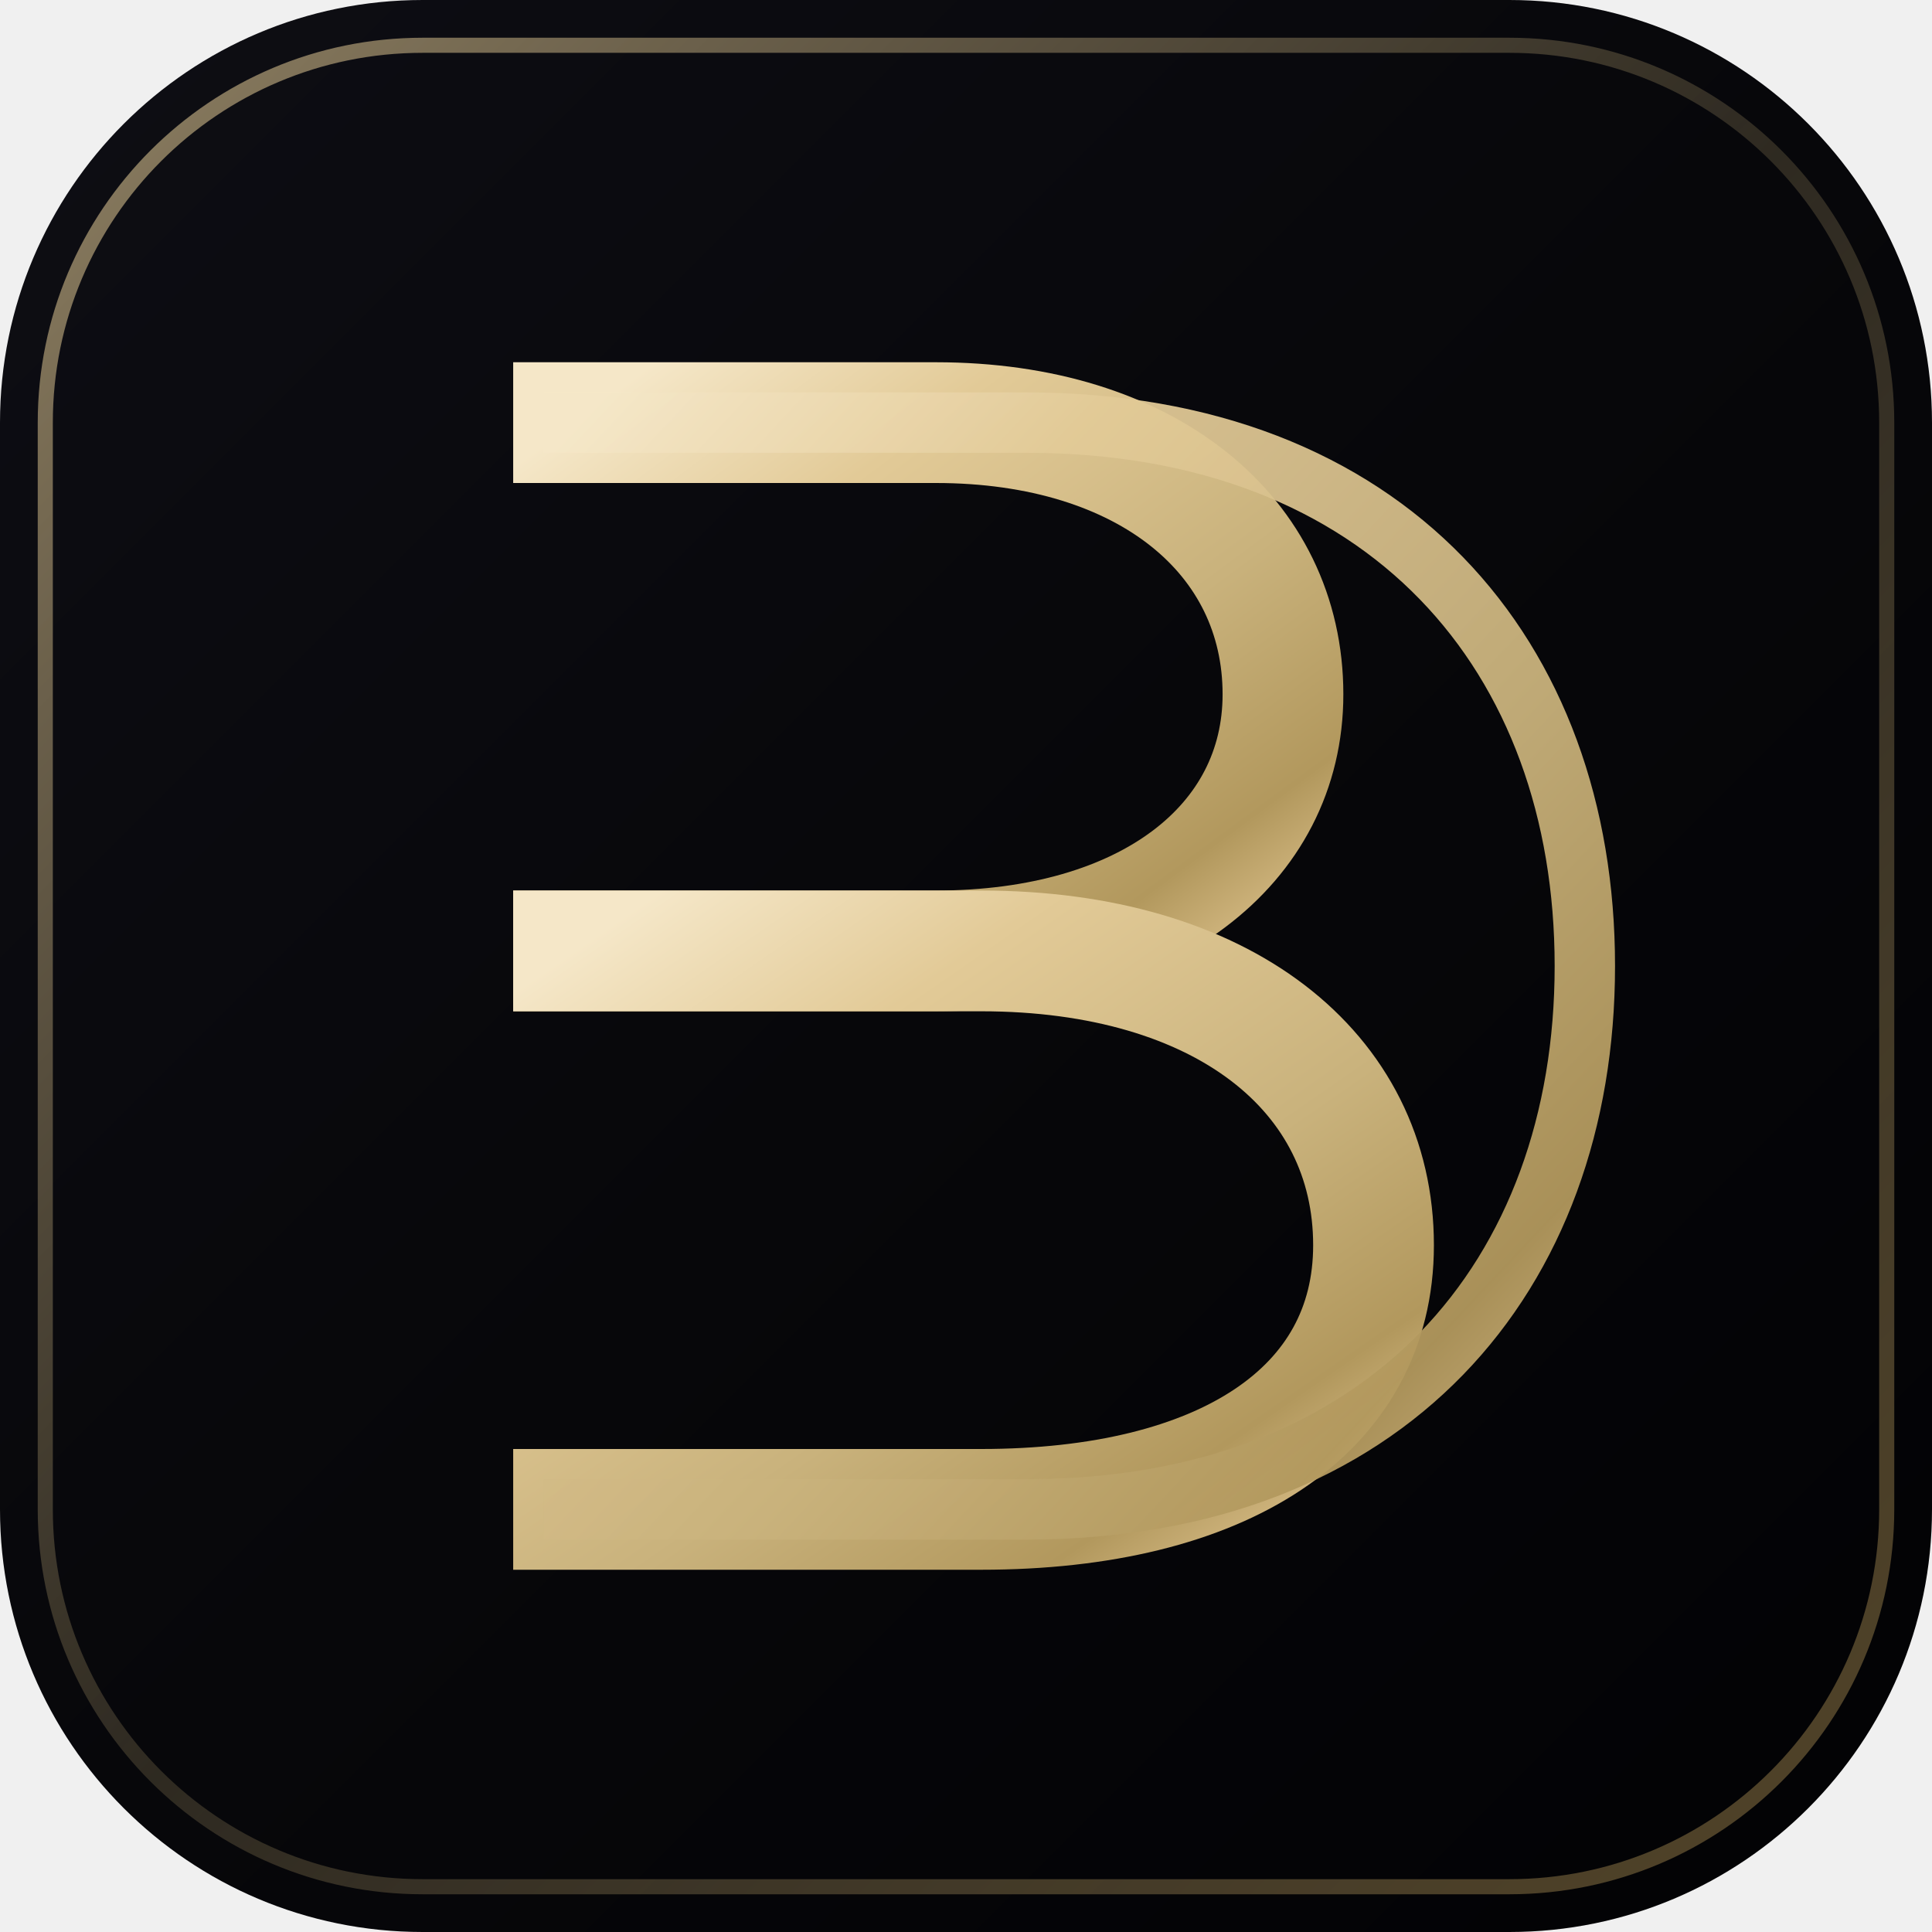
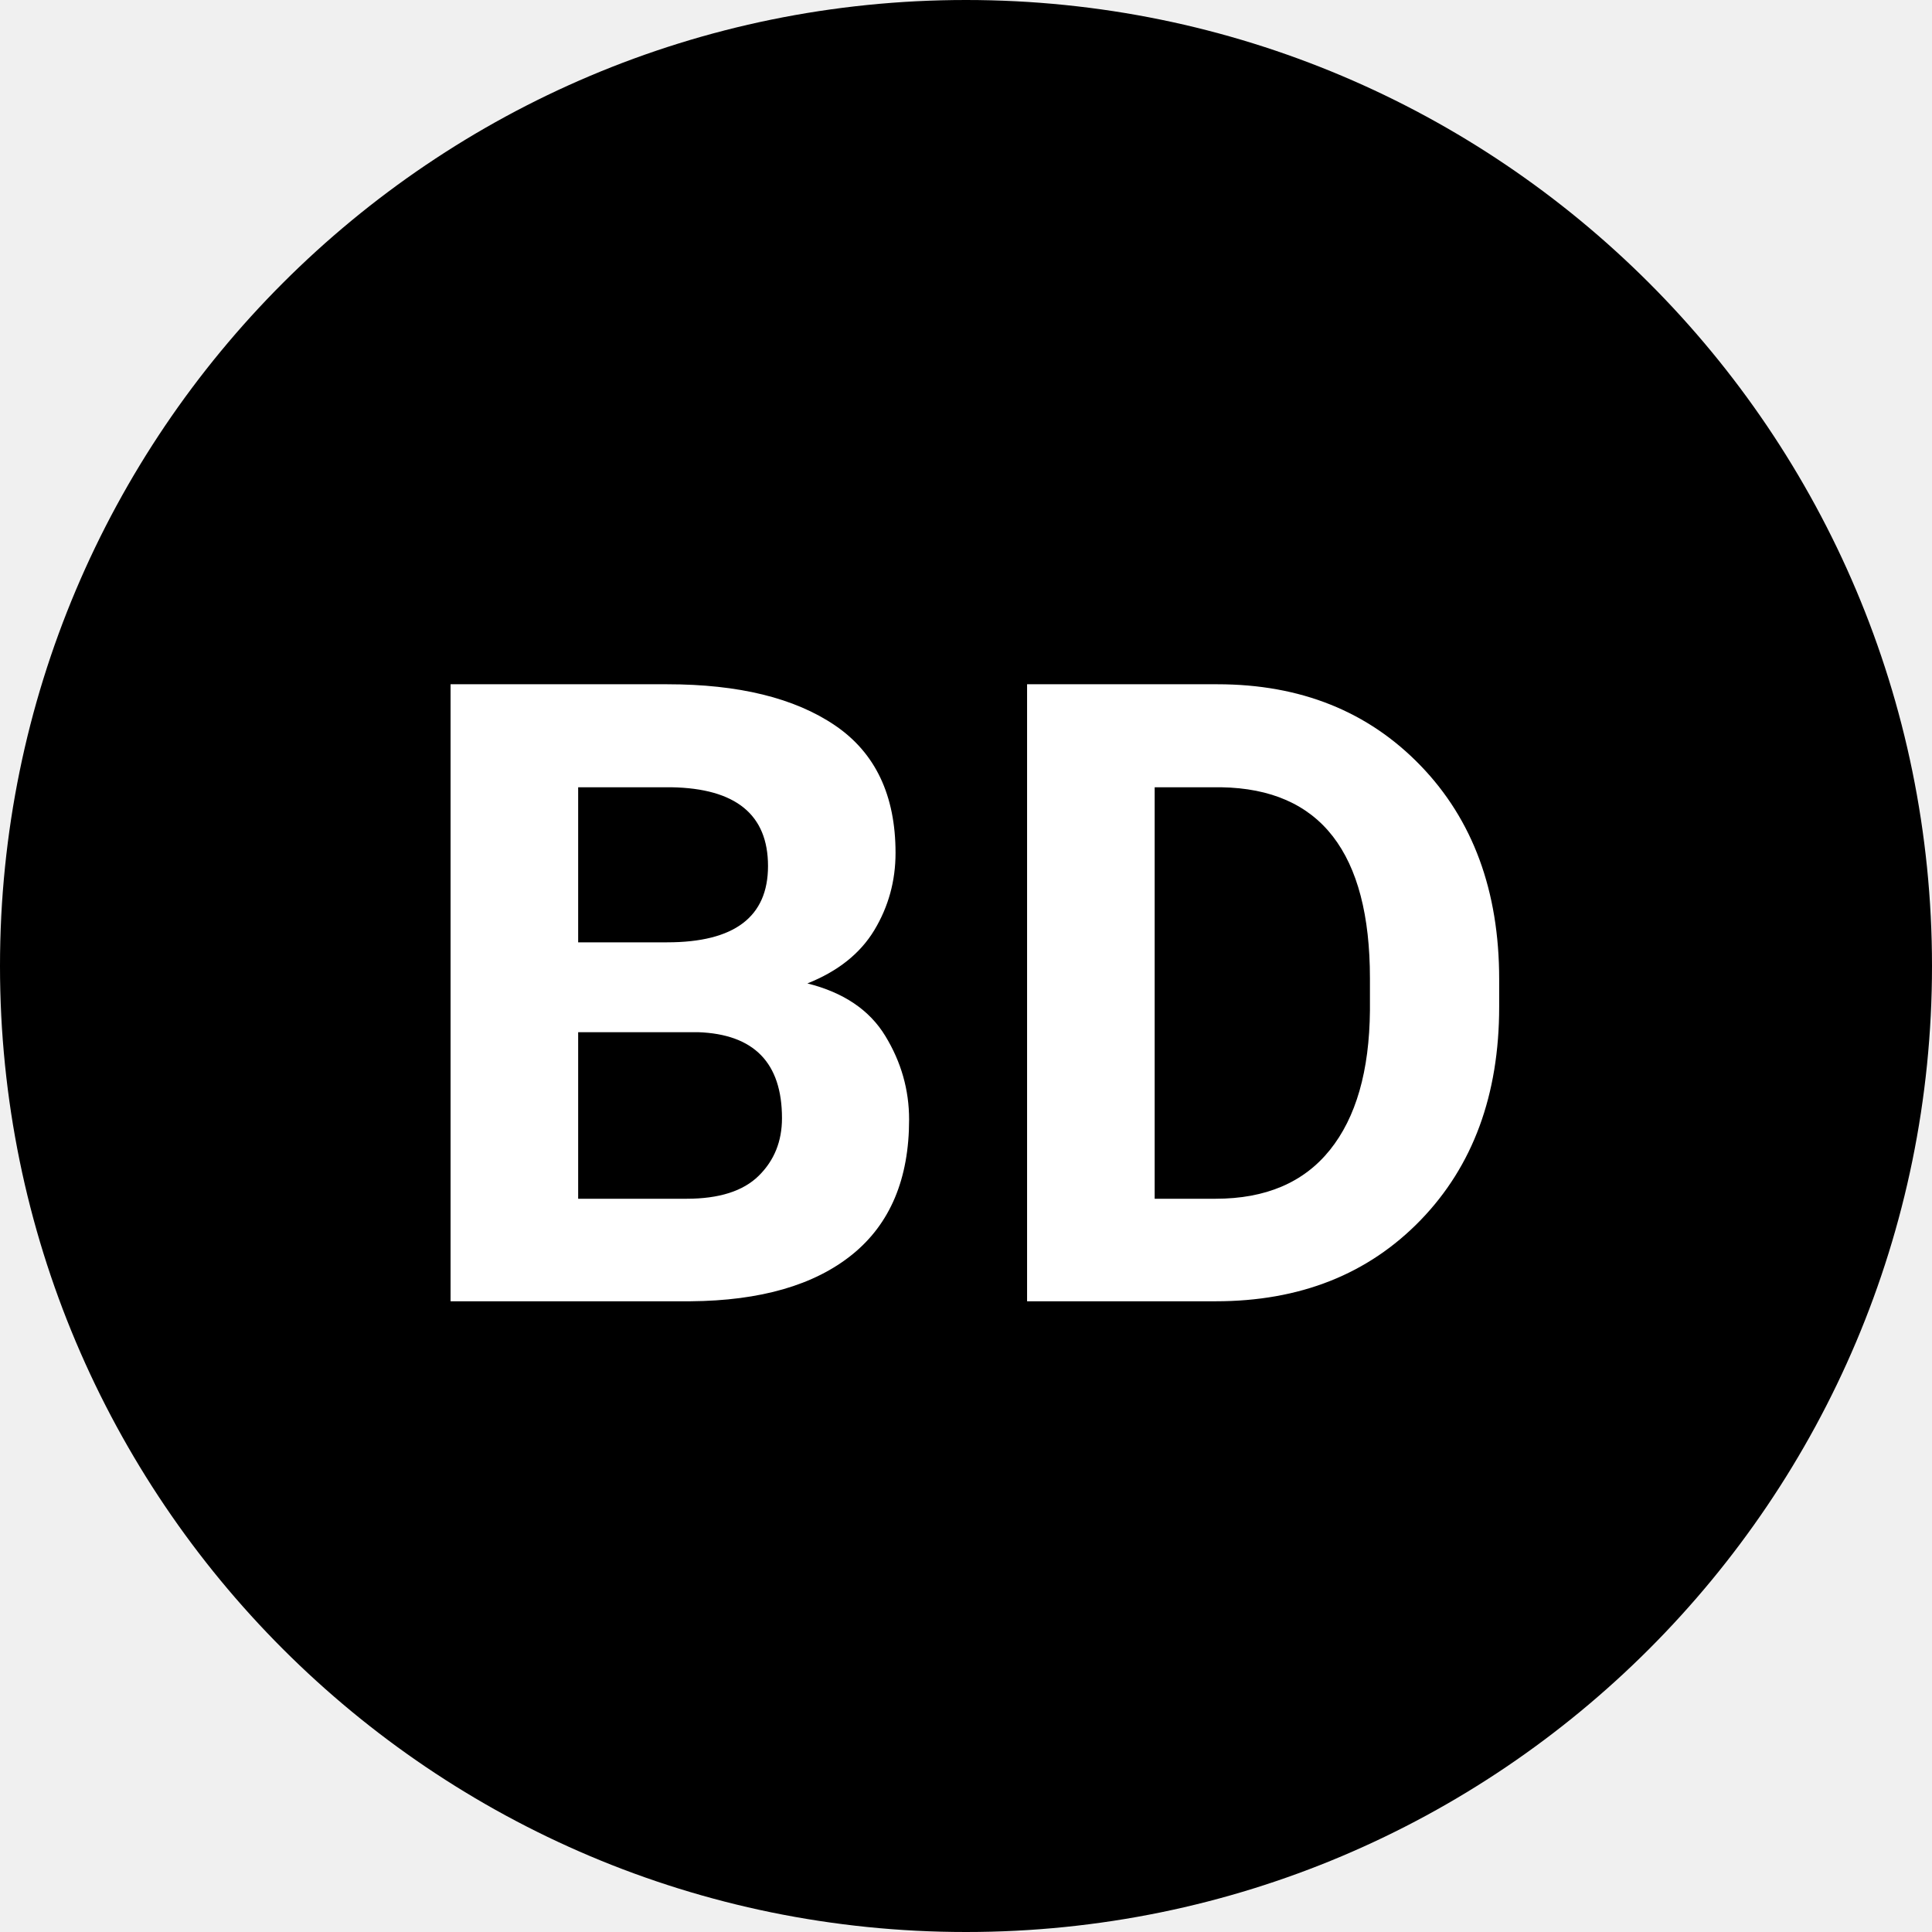
<svg xmlns="http://www.w3.org/2000/svg" viewBox="0 0 512 512" width="512" height="512">
-   <defs>
-     <linearGradient id="bg-royal" x1="0%" y1="0%" x2="100%" y2="100%">
-       <stop offset="0%" stop-color="#0E0E14" />
-       <stop offset="50%" stop-color="#07070A" />
-       <stop offset="100%" stop-color="#020204" />
-     </linearGradient>
-     <linearGradient id="gold-metallic" x1="0%" y1="0%" x2="100%" y2="100%">
-       <stop offset="0%" stop-color="#F5E7C8" />
-       <stop offset="25%" stop-color="#E2CA97" />
-       <stop offset="60%" stop-color="#C9B27C" />
-       <stop offset="85%" stop-color="#B2985D" />
-       <stop offset="100%" stop-color="#DFC48F" />
-     </linearGradient>
-     <linearGradient id="gold-border" x1="0%" y1="0%" x2="100%" y2="100%">
-       <stop offset="0%" stop-color="#E2CA97" stop-opacity="0.6" />
-       <stop offset="50%" stop-color="#C9B27C" stop-opacity="0.2" />
-       <stop offset="100%" stop-color="#9E824A" stop-opacity="0.5" />
-     </linearGradient>
-   </defs>
-   <rect width="512" height="512" rx="112" fill="url(#bg-royal)" />
-   <rect x="12" y="12" width="488" height="488" rx="100" fill="none" stroke="url(#gold-border)" stroke-width="4" />
-   <g fill="none" stroke="url(#gold-metallic)" stroke-linecap="square" stroke-linejoin="miter">
-     <path d="M 152 112 L 152 400" stroke-width="38" />
-     <path d="M 124 112 L 180 112" stroke-width="28" />
-     <path d="M 124 400 L 180 400" stroke-width="28" />
-     <path d="M 152 112 H 248 C 304 112 340 142 340 184 C 340 224 304 252 248 252 H 152" stroke-width="32" />
-     <path d="M 152 252 H 260 C 324 252 364 284 364 330 C 364 374 324 400 260 400 H 152" stroke-width="32" />
-     <path d="M 152 112 H 272 C 368 112 420 174 420 256 C 420 338 368 400 272 400 H 152" stroke-width="16" stroke-opacity="0.95" />
-     <path d="M 236 252 H 276" stroke="url(#bg-royal)" stroke-width="10" />
-   </g>
+   <circle cx="256" cy="256" r="256" fill="#000000" />
+   <text x="50%" y="52%" dominant-baseline="central" text-anchor="middle" fill="#FFFFFF" font-family="system-ui, -apple-system, BlinkMacSystemFont, 'Segoe UI', Roboto, 'Helvetica Neue', Arial, sans-serif" font-size="230" font-weight="700" letter-spacing="6">BD</text>
</svg>
